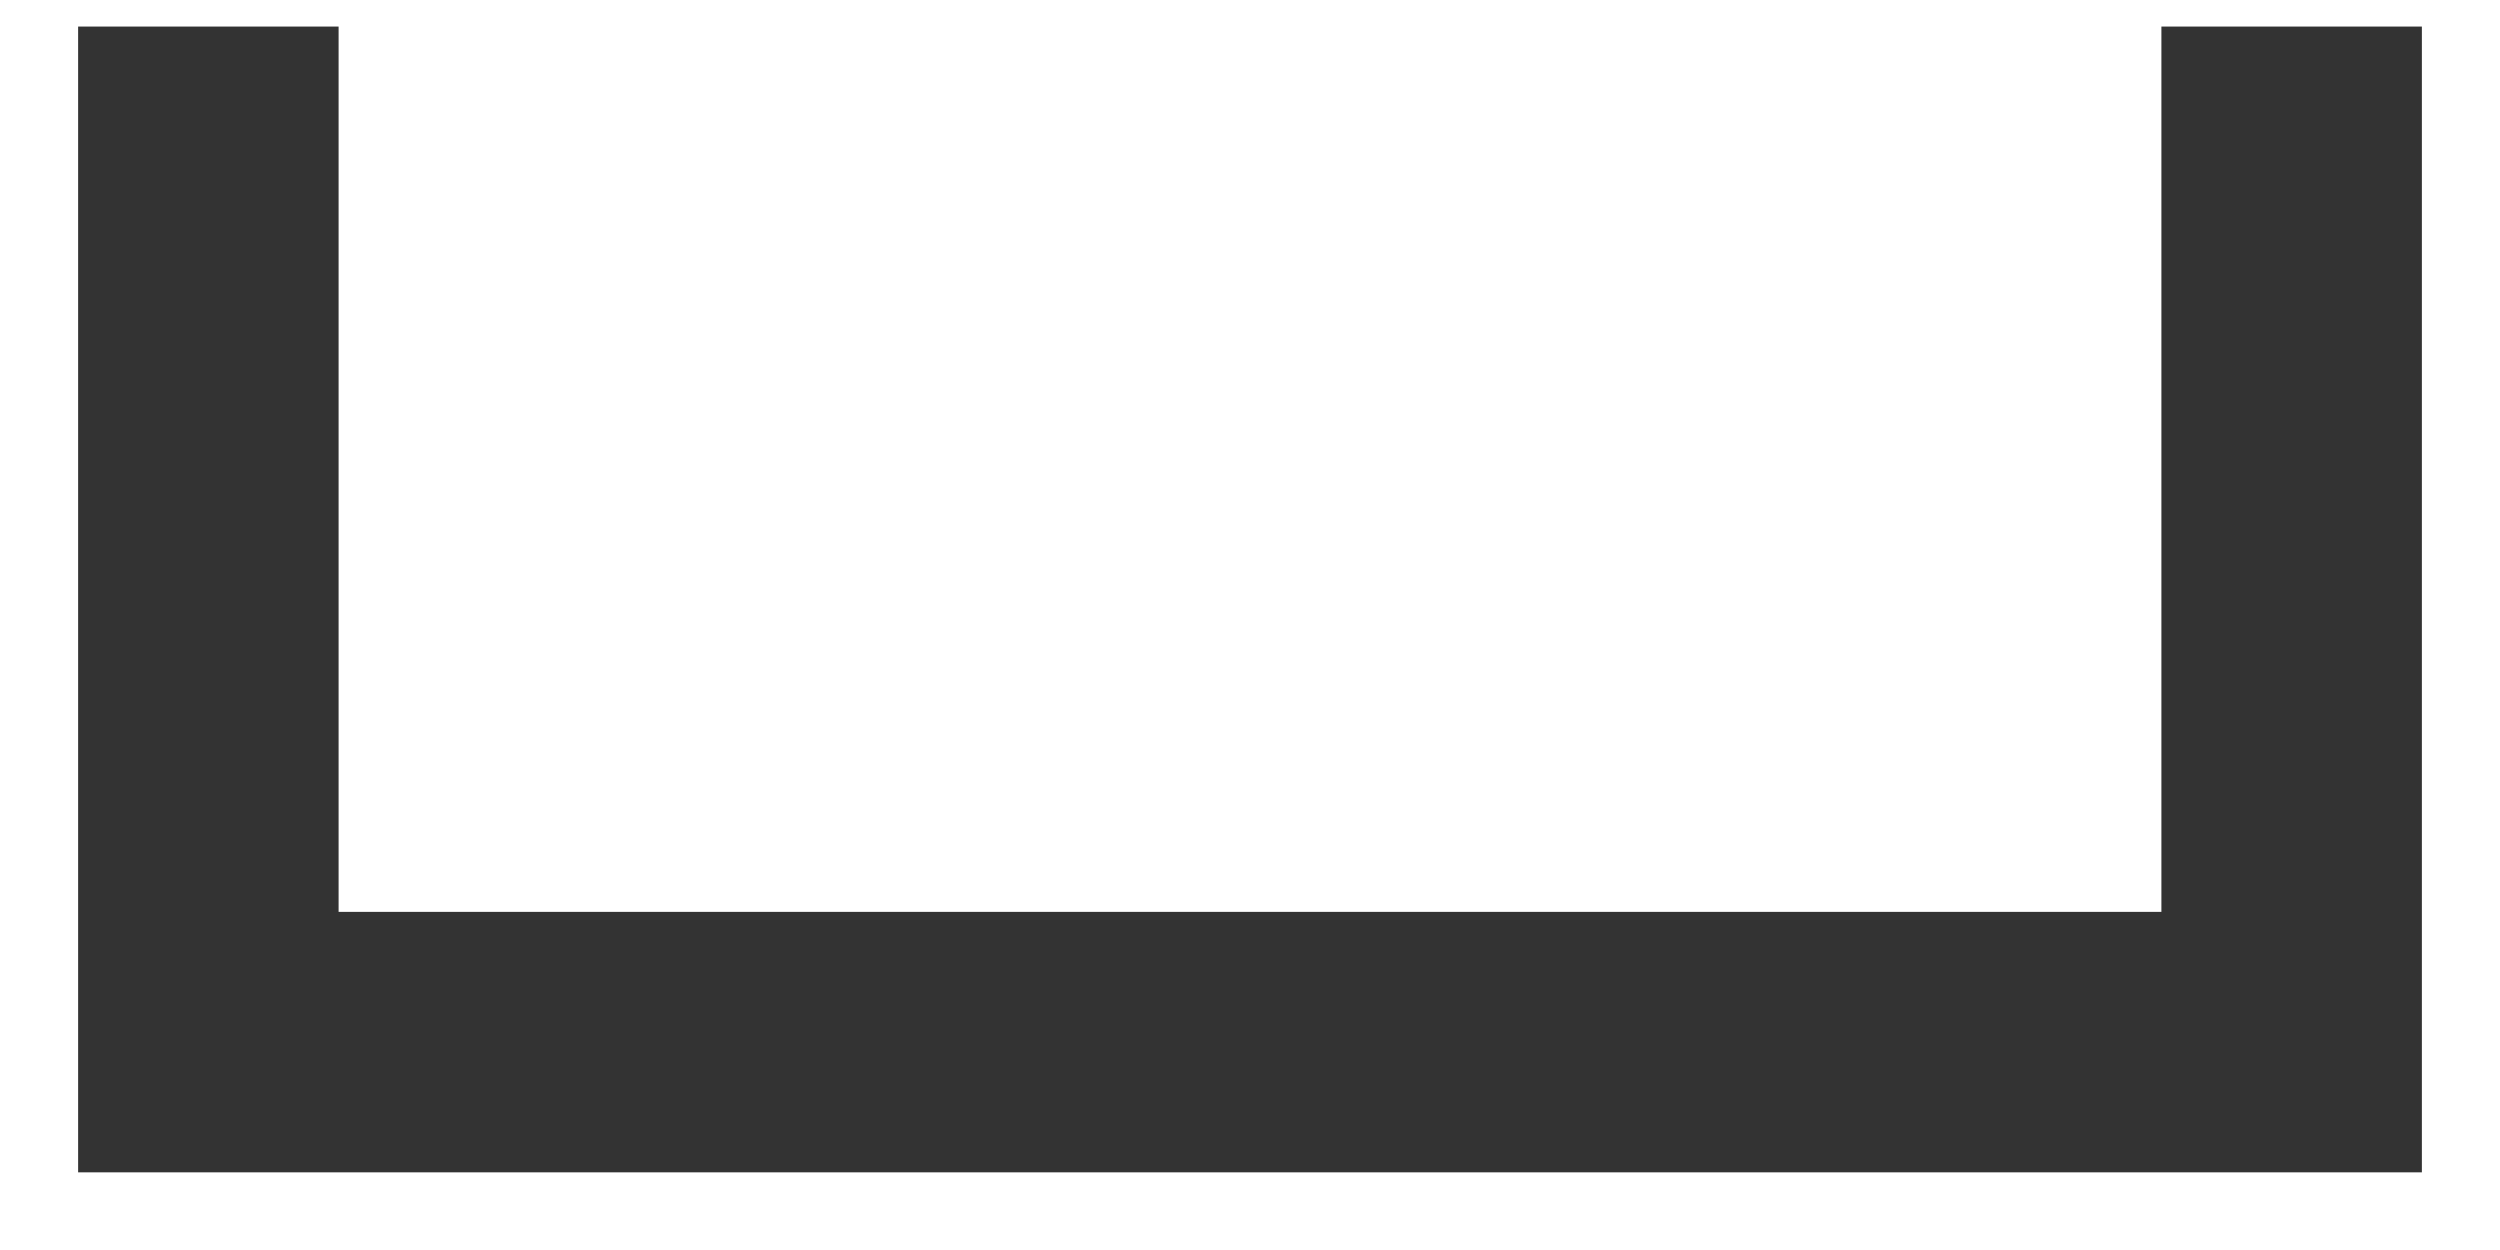
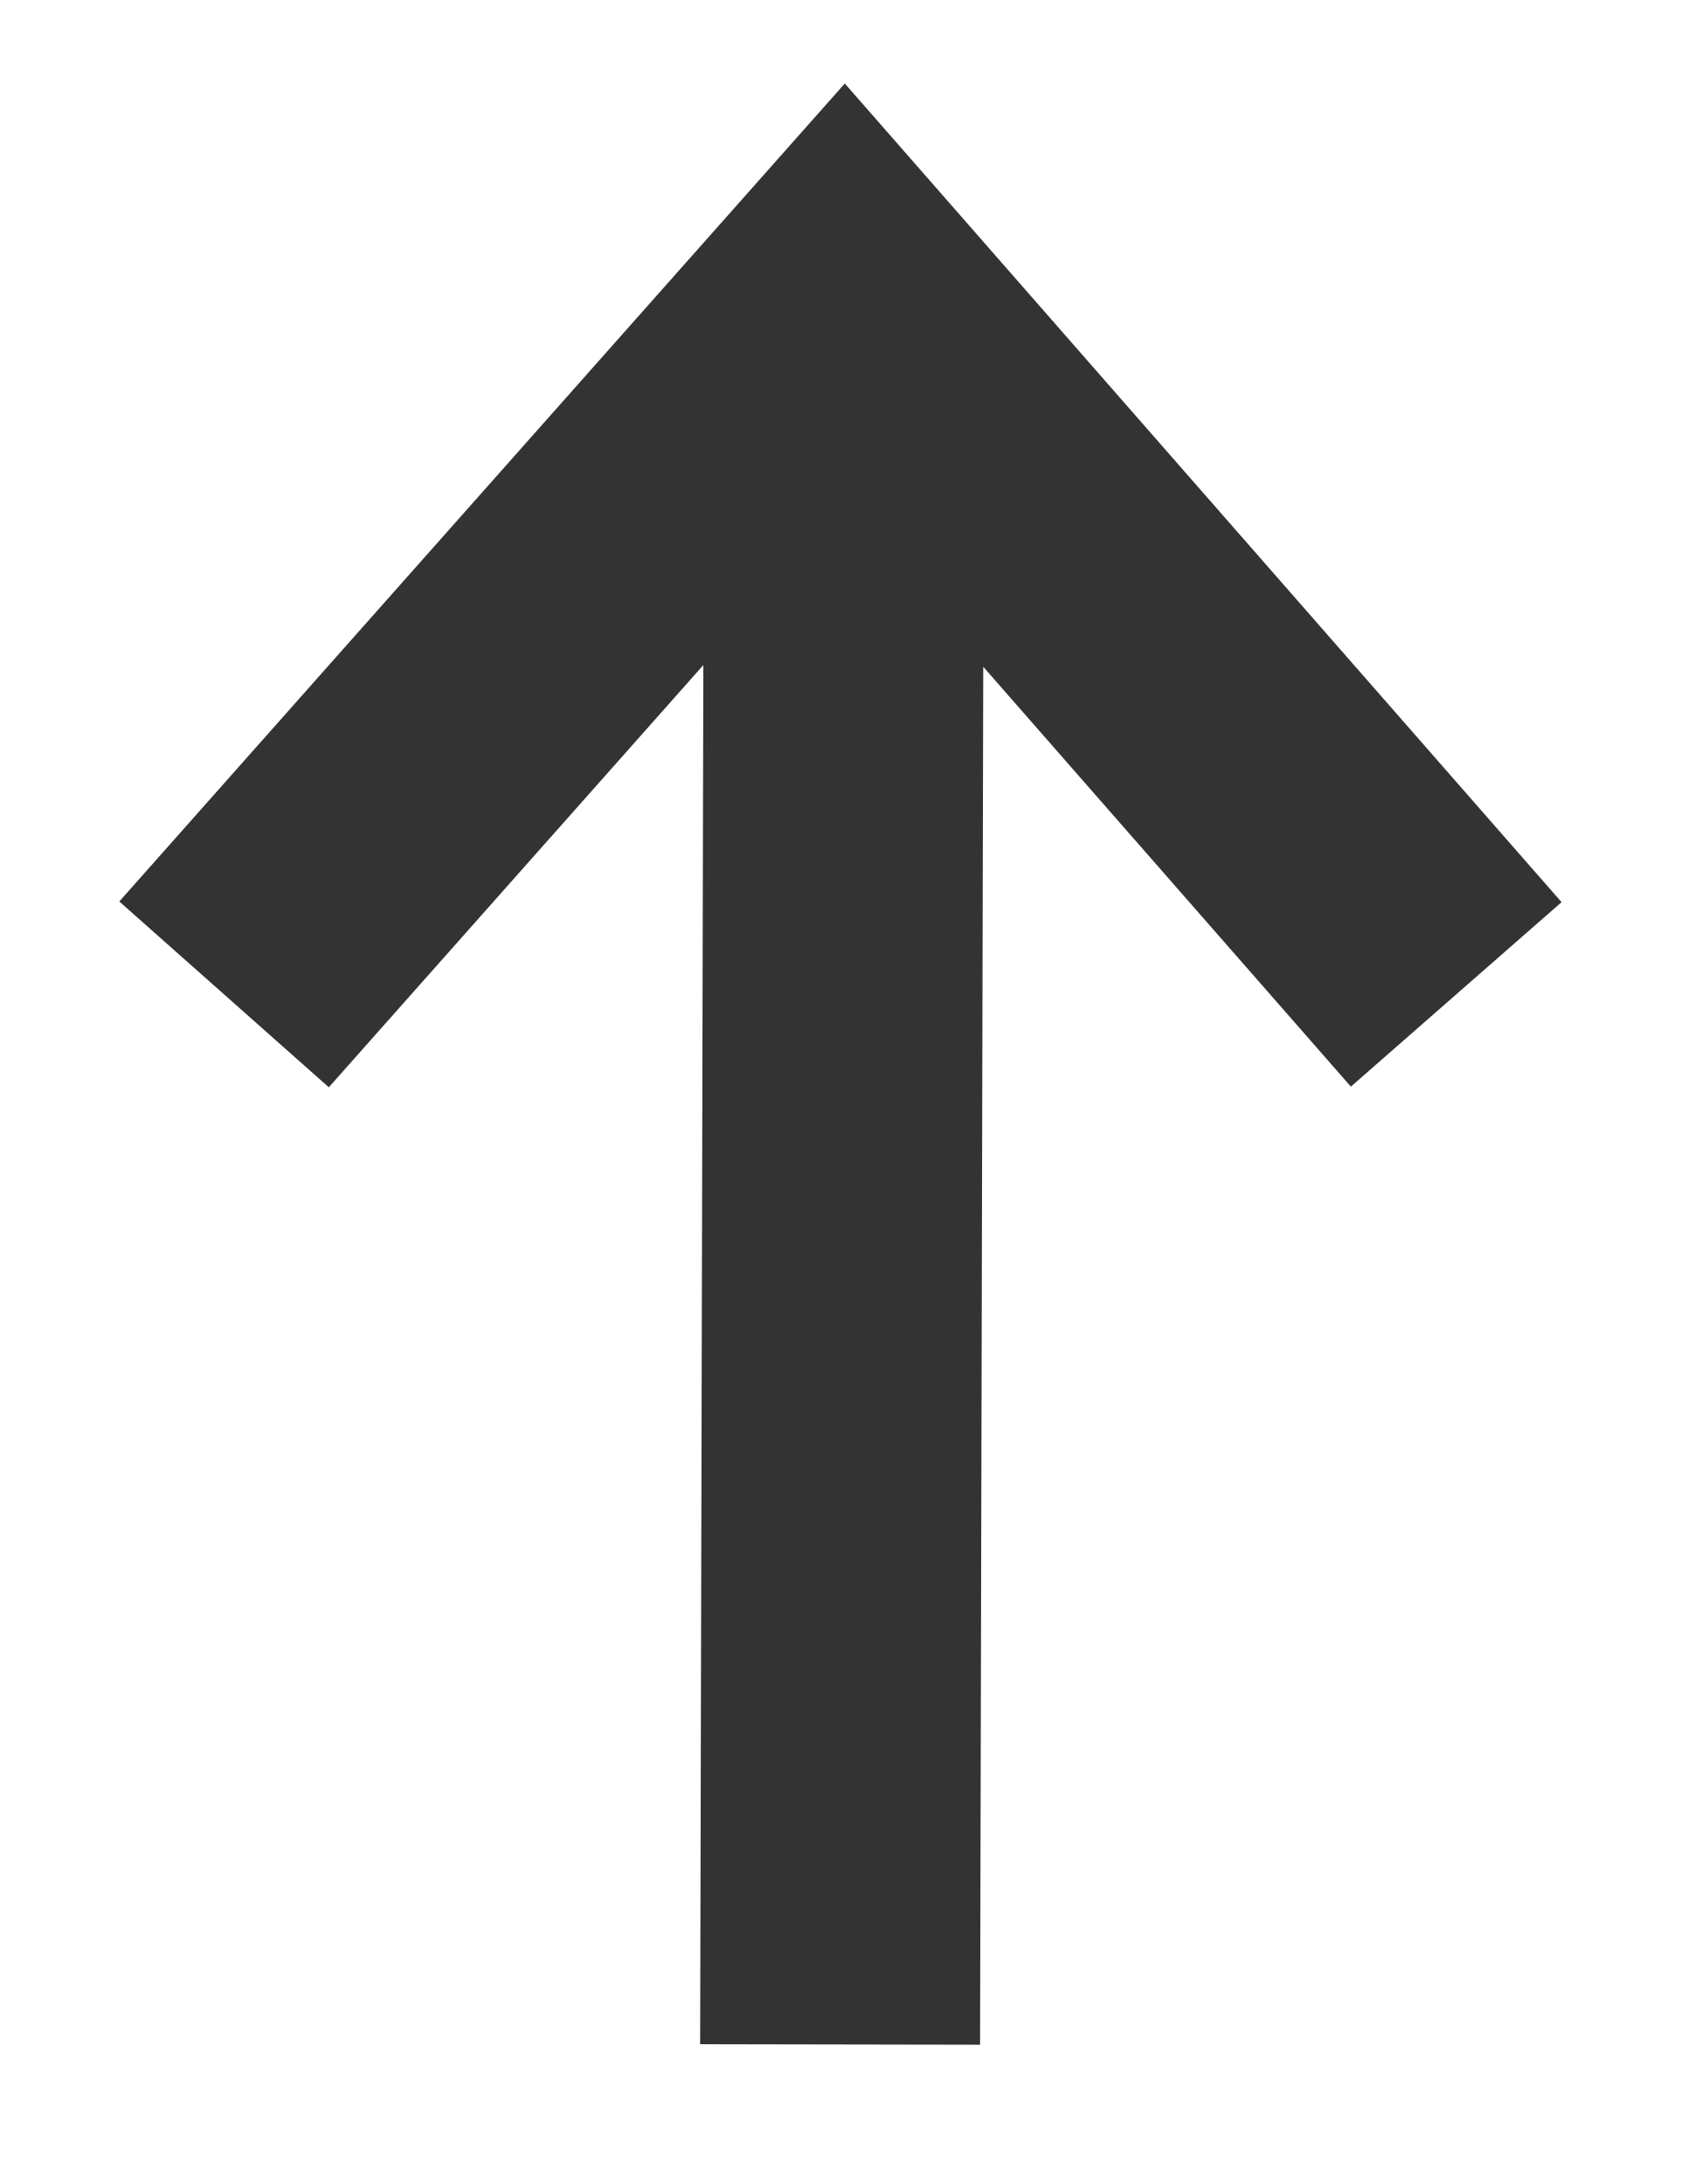
- <svg xmlns="http://www.w3.org/2000/svg" version="1.1" width="16px" height="8px">
-   <g transform="matrix(1 0 0 1 -1296 -140 )">
-     <path d="M 15.5 0.17  L 13.833 0.17  L 13.833 5.836  L 2.167 5.836  L 2.167 0.17  L 0.5 0.17  L 0.5 7.503  L 15.5 7.503  L 15.5 0.17  Z " fill-rule="nonzero" fill="#333333" stroke="none" transform="matrix(1 0 0 1 1296 140 )" />
+ <svg xmlns="http://www.w3.org/2000/svg" version="1.1" width="10px" height="13px">
+   <g transform="matrix(1 0 0 1 -1299 -132 )">
+     <path d="M 1.957 6.472  L 4.186 3.959  L 4.167 12.168  L 5.833 12.171  L 5.852 3.969  L 8.04 6.468  L 9.294 5.37  L 5.028 0.497  L 0.71 5.366  L 1.957 6.472  Z " fill-rule="nonzero" fill="#333333" stroke="none" transform="matrix(1 0 0 1 1299 132 )" />
  </g>
</svg>
